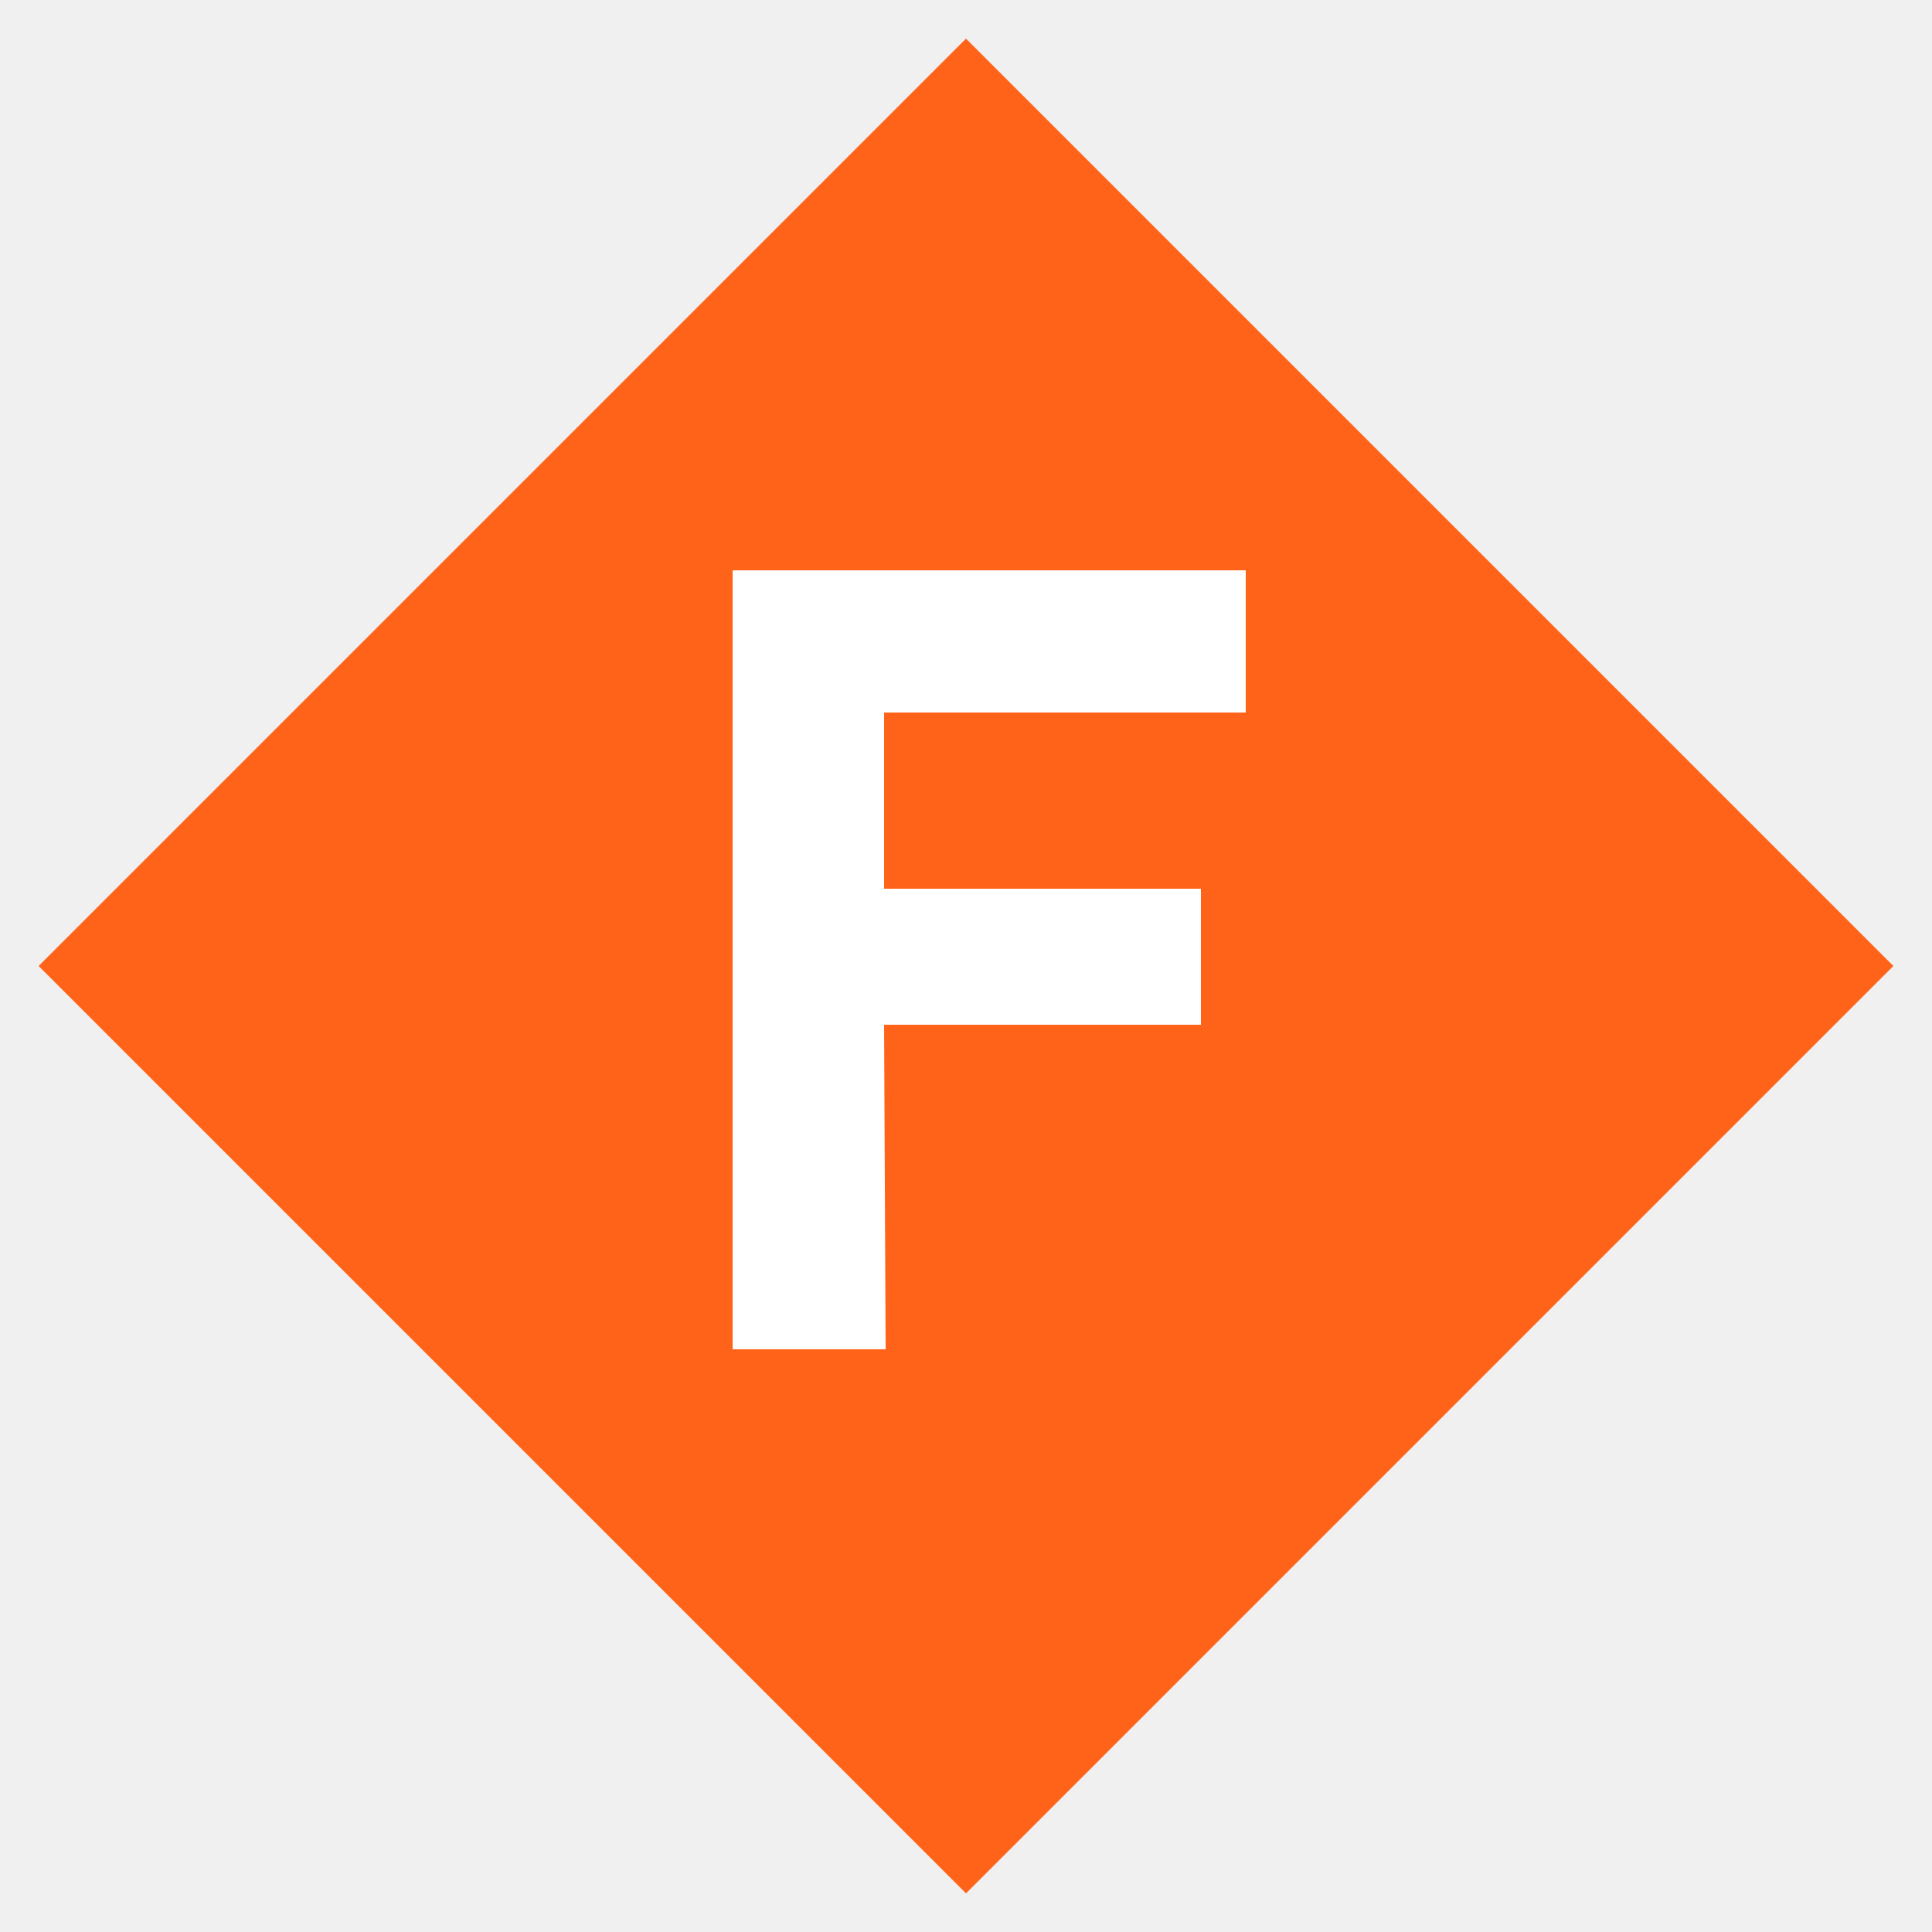
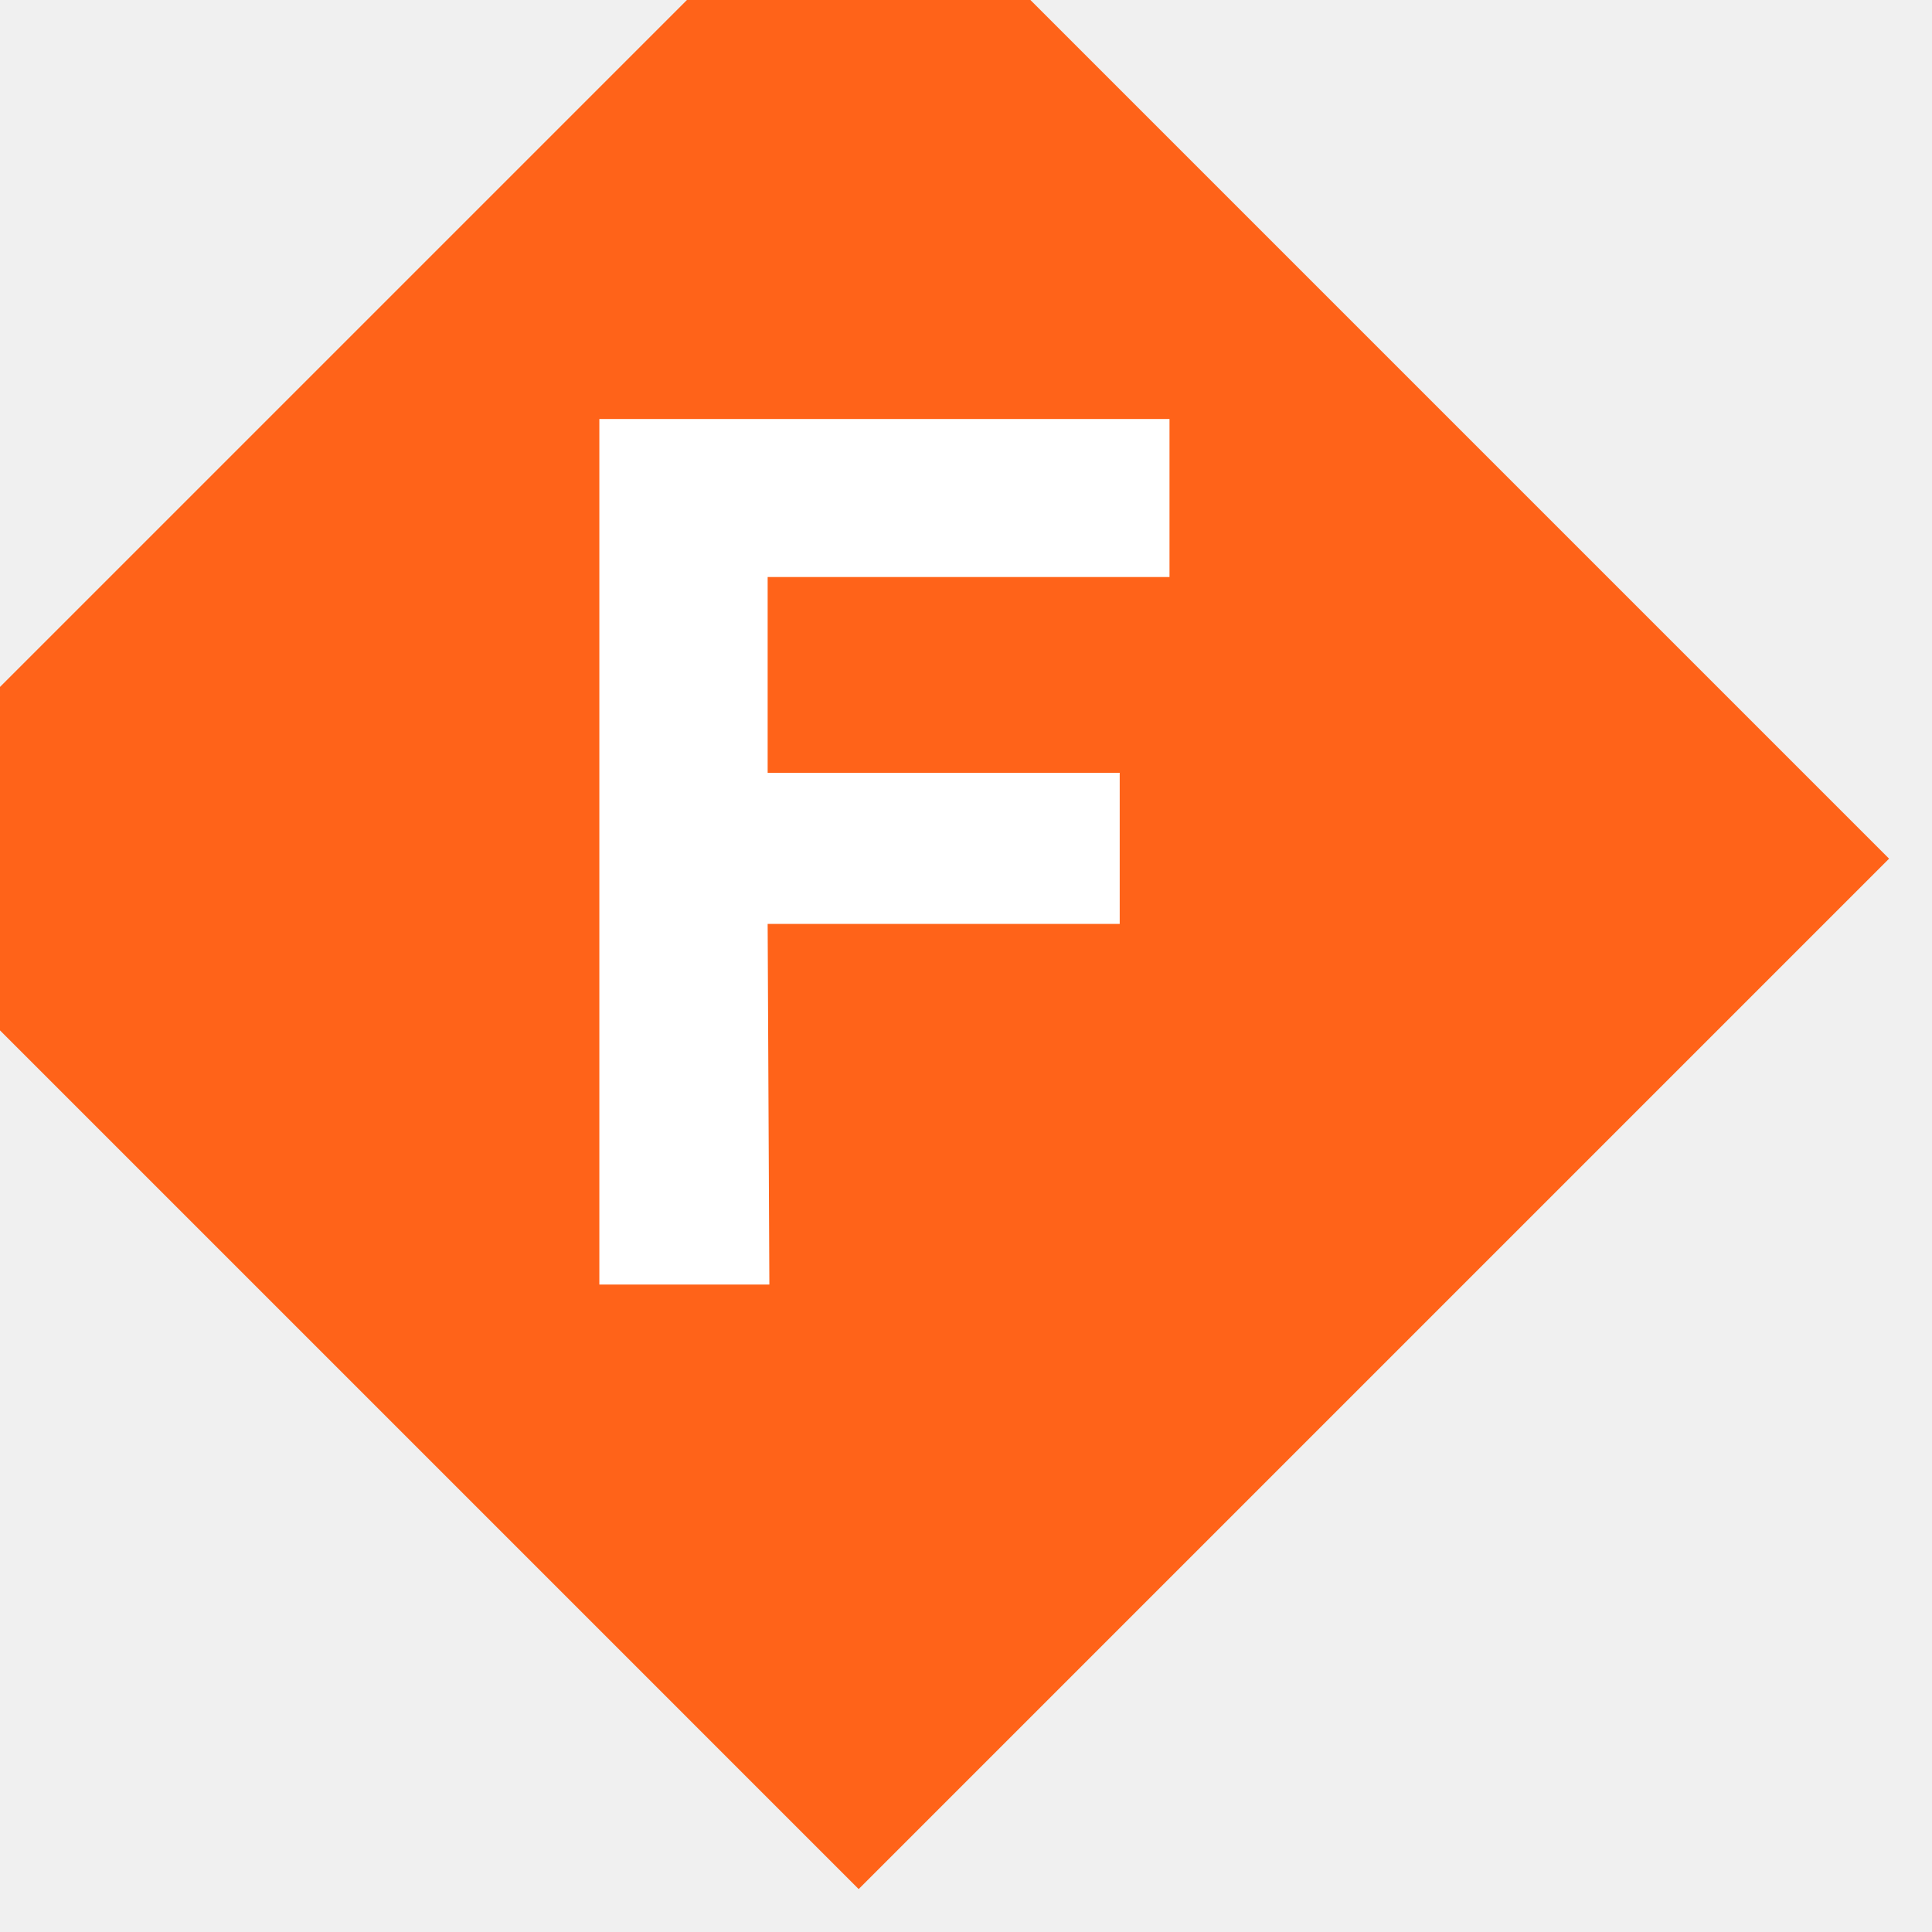
- <svg xmlns="http://www.w3.org/2000/svg" width="250px" height="250px" viewBox="0 0 125 125">
+ <svg xmlns="http://www.w3.org/2000/svg" width="250px" height="250px" viewBox="12.5 12.5 112.5 112.5">
  <path d="M62.5,2.5L122.5,62.5L62.5,122.5L2.5,62.5Z" fill="#FF6319" />
  <polygon points="80.6,46.1 80.6,36.9 47.4,36.9 47.4,87.3 57.3,87.3 57.2,66.3 77.7,66.3 77.7,57.5 57.2,57.5 57.2,46.1" fill="#FFF" />
</svg>
